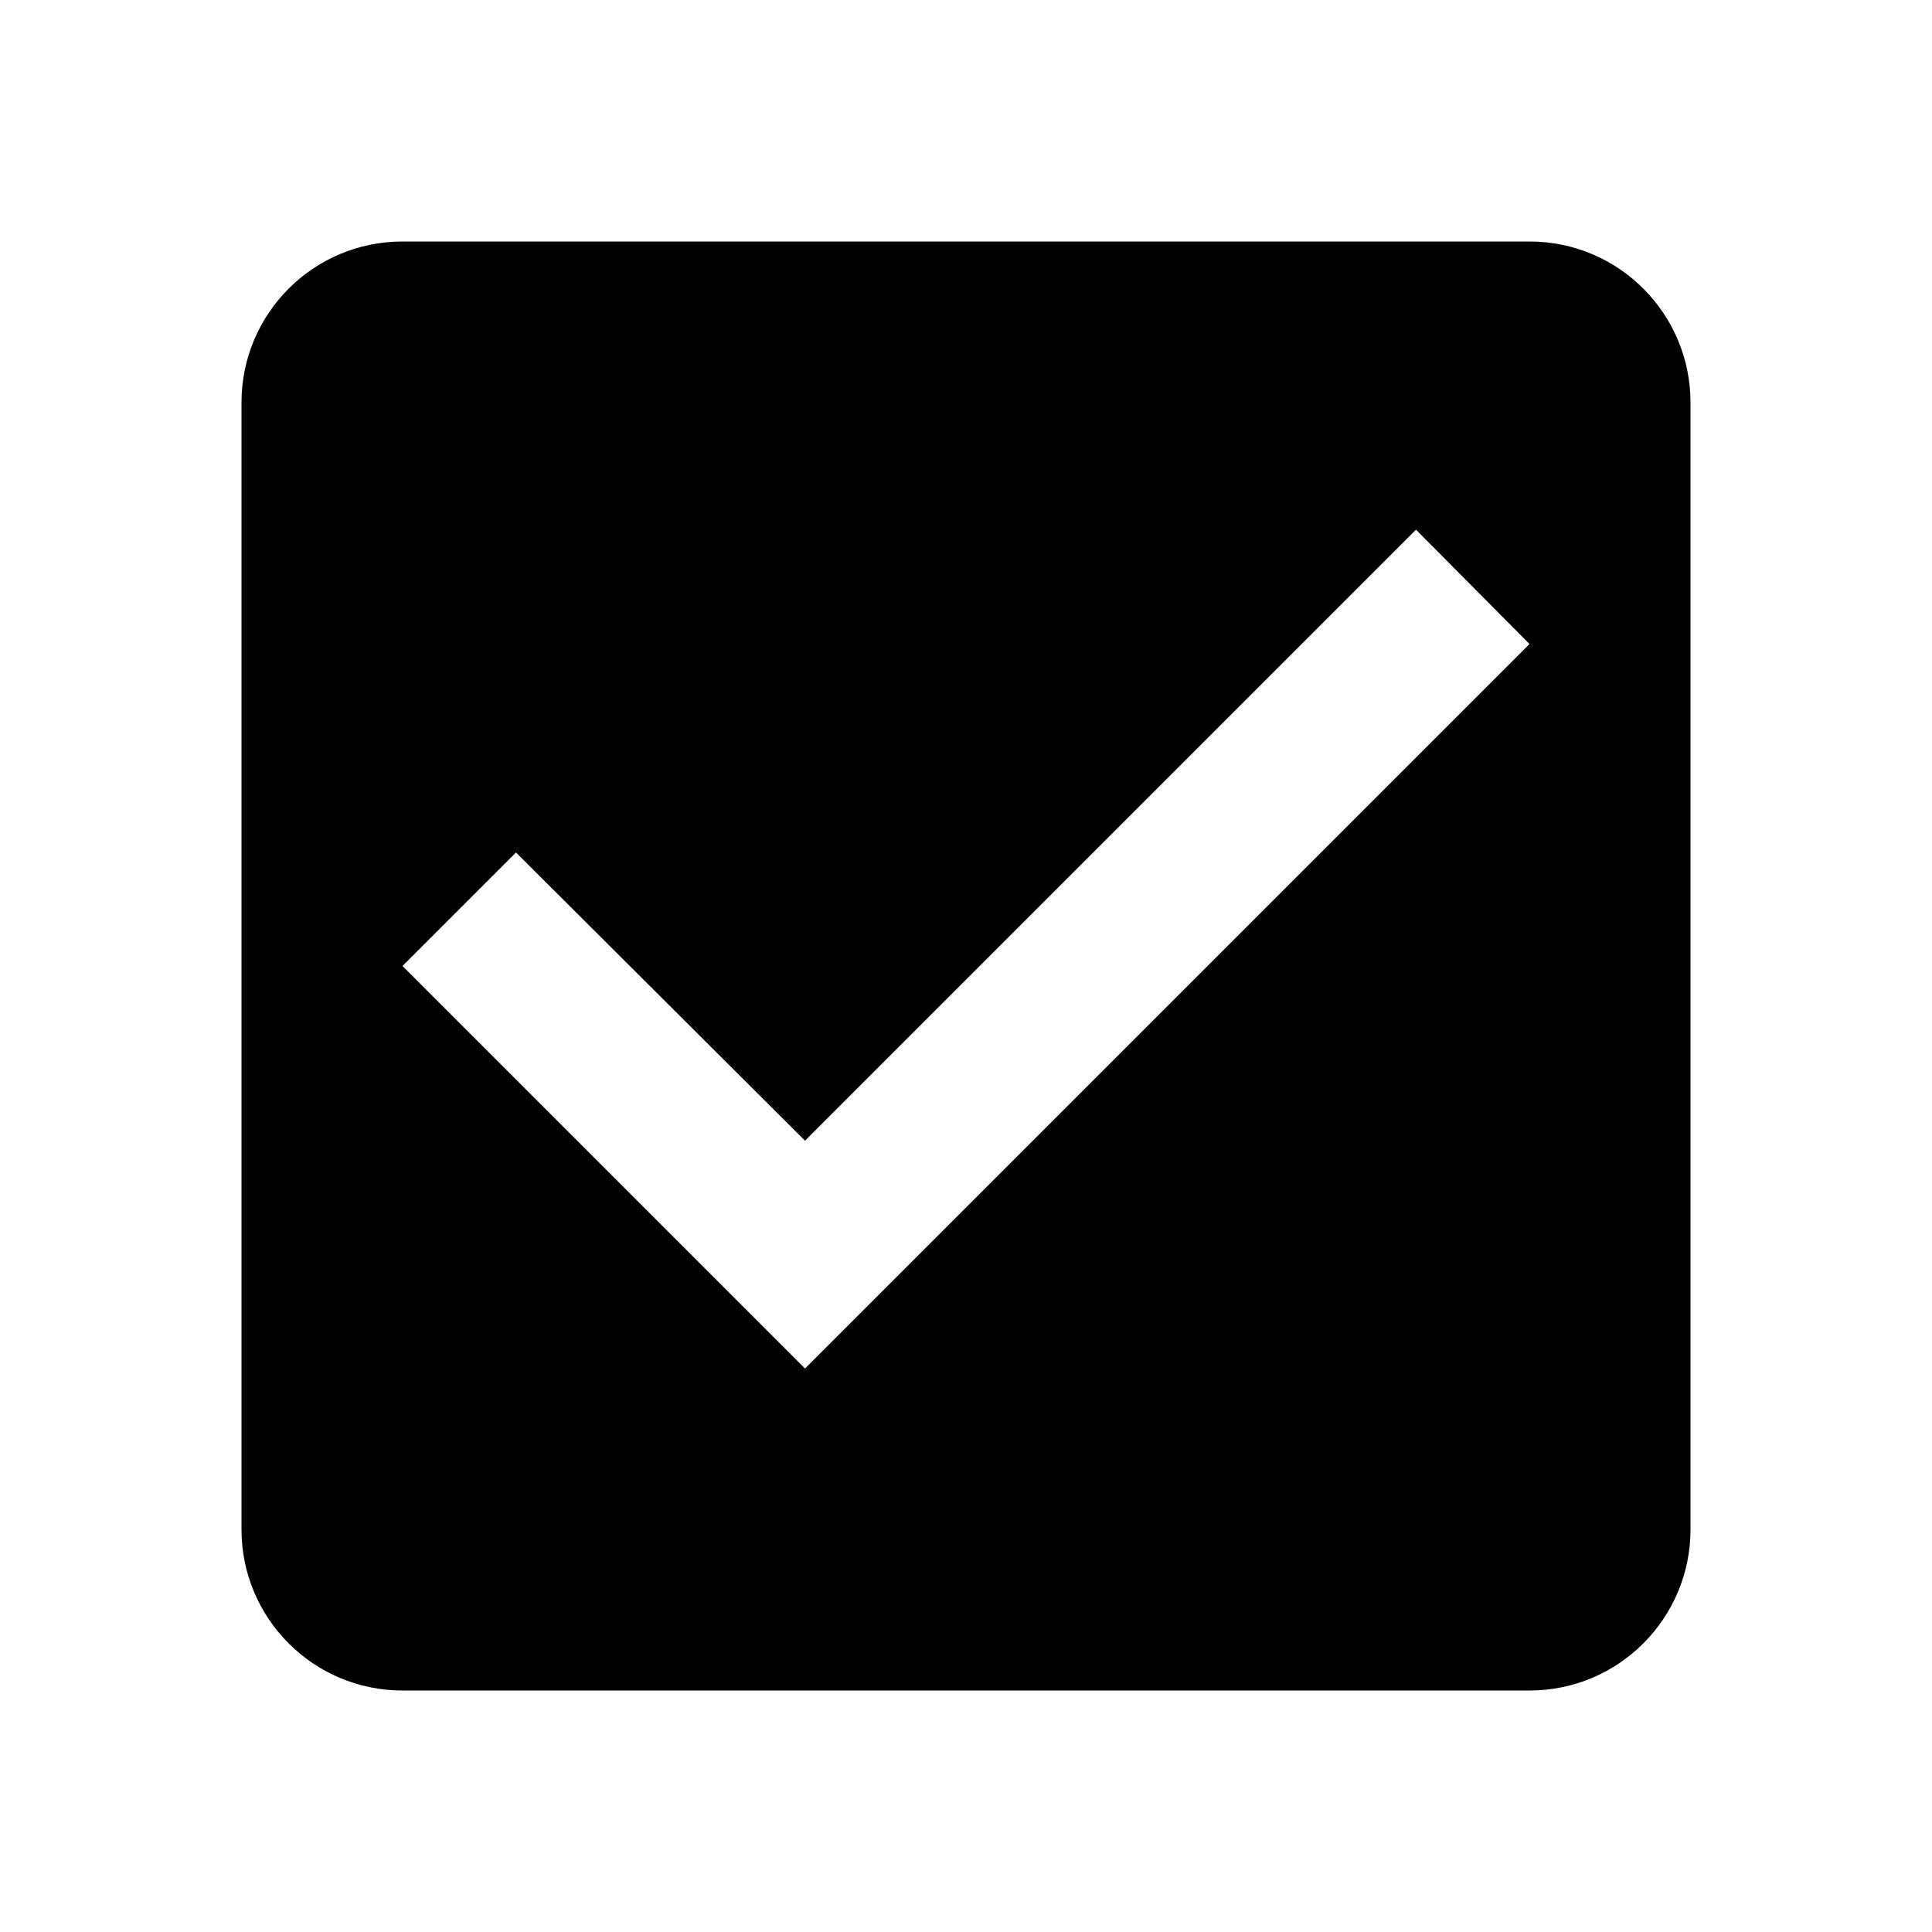
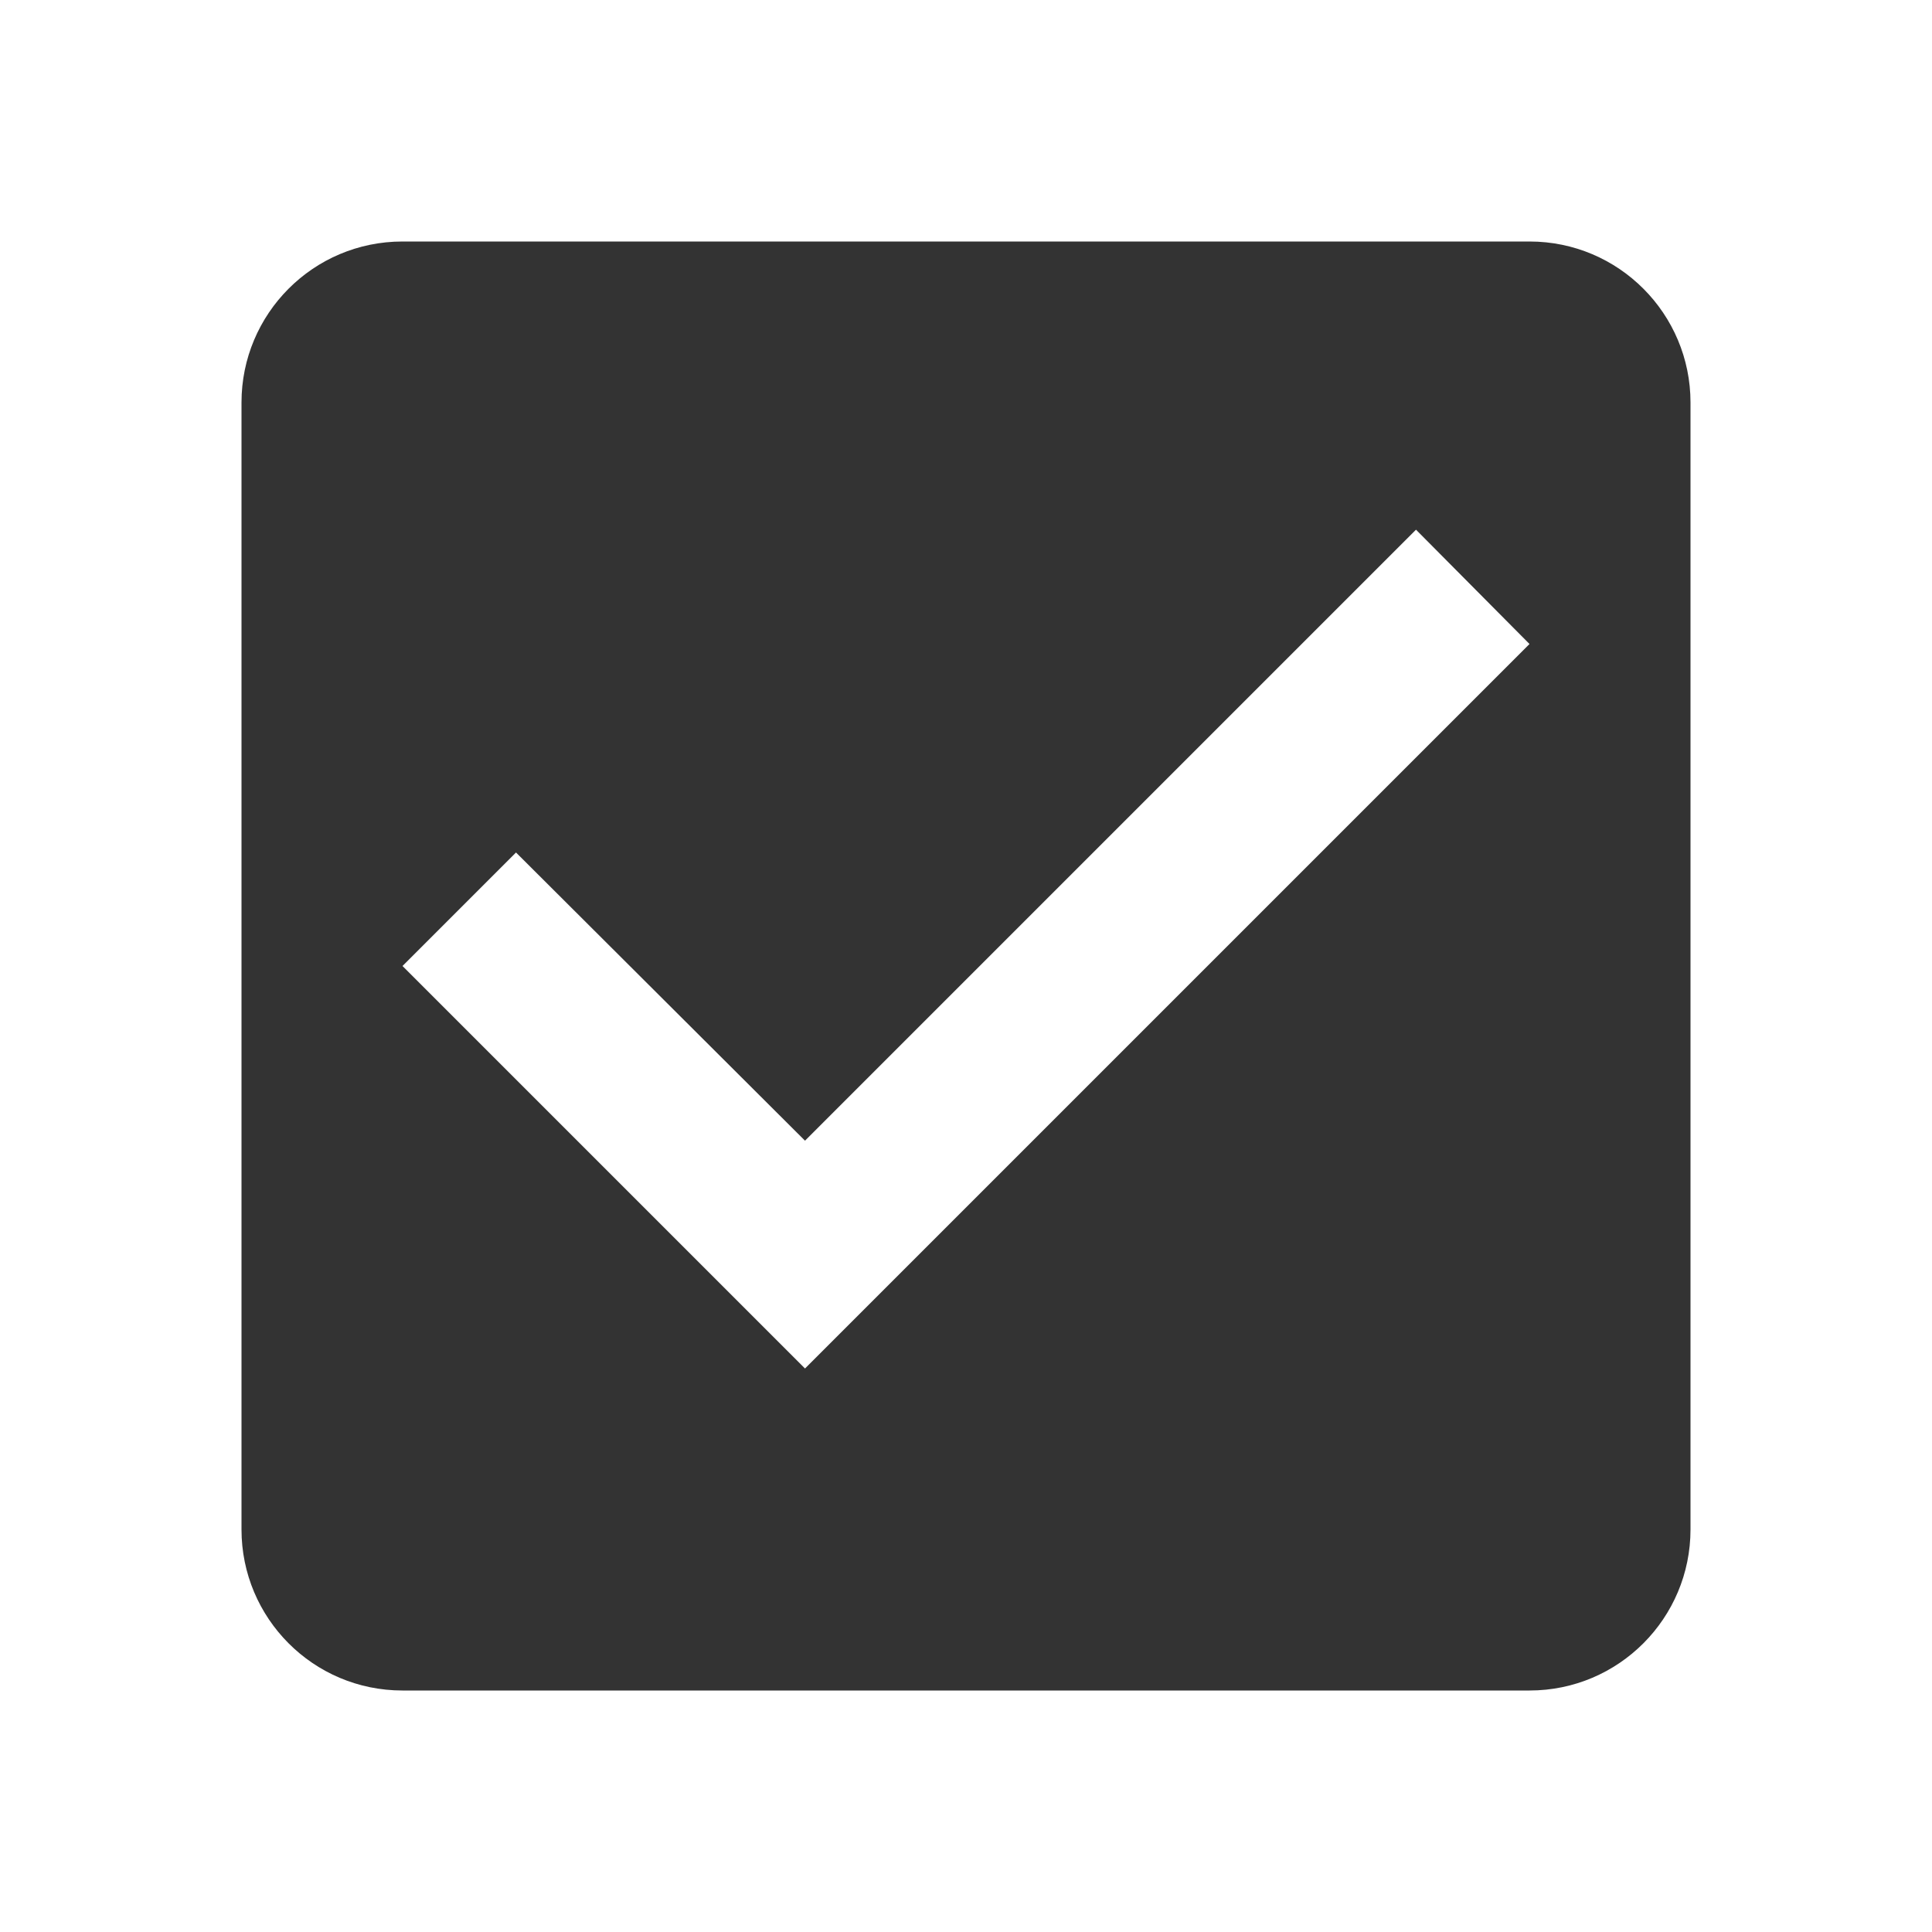
- <svg xmlns="http://www.w3.org/2000/svg" fill="#000000" height="24" viewBox="0 0 24 24" width="24">
-   <path d="M0 0h24v24H0z" fill="none" />
-   <path d="M19 3H5c-1.11 0-2 .9-2 2v14c0 1.1.89 2 2 2h14c1.11 0 2-.9 2-2V5c0-1.1-.89-2-2-2zm-9 14l-5-5 1.41-1.41L10 14.17l7.59-7.59L19 8l-9 9z" />
+ <svg xmlns="http://www.w3.org/2000/svg" version="1.1" id="Layer_1" x="0px" y="0px" width="24px" height="24px" viewBox="0 0 24 24" enable-background="new 0 0 24 24" xml:space="preserve">
+   <path fill="none" d="M0,0h24v24H0V0z" />
+   <path fill="#333333" d="M19,3H5C3.89,3,3,3.9,3,5v14c0,1.1,0.89,2,2,2h14c1.109,0,2-0.9,2-2V5C21,3.9,20.109,3,19,3z M10,17l-5-5  l1.41-1.41L10,14.17l7.59-7.59L19,8L10,17z" />
</svg>
